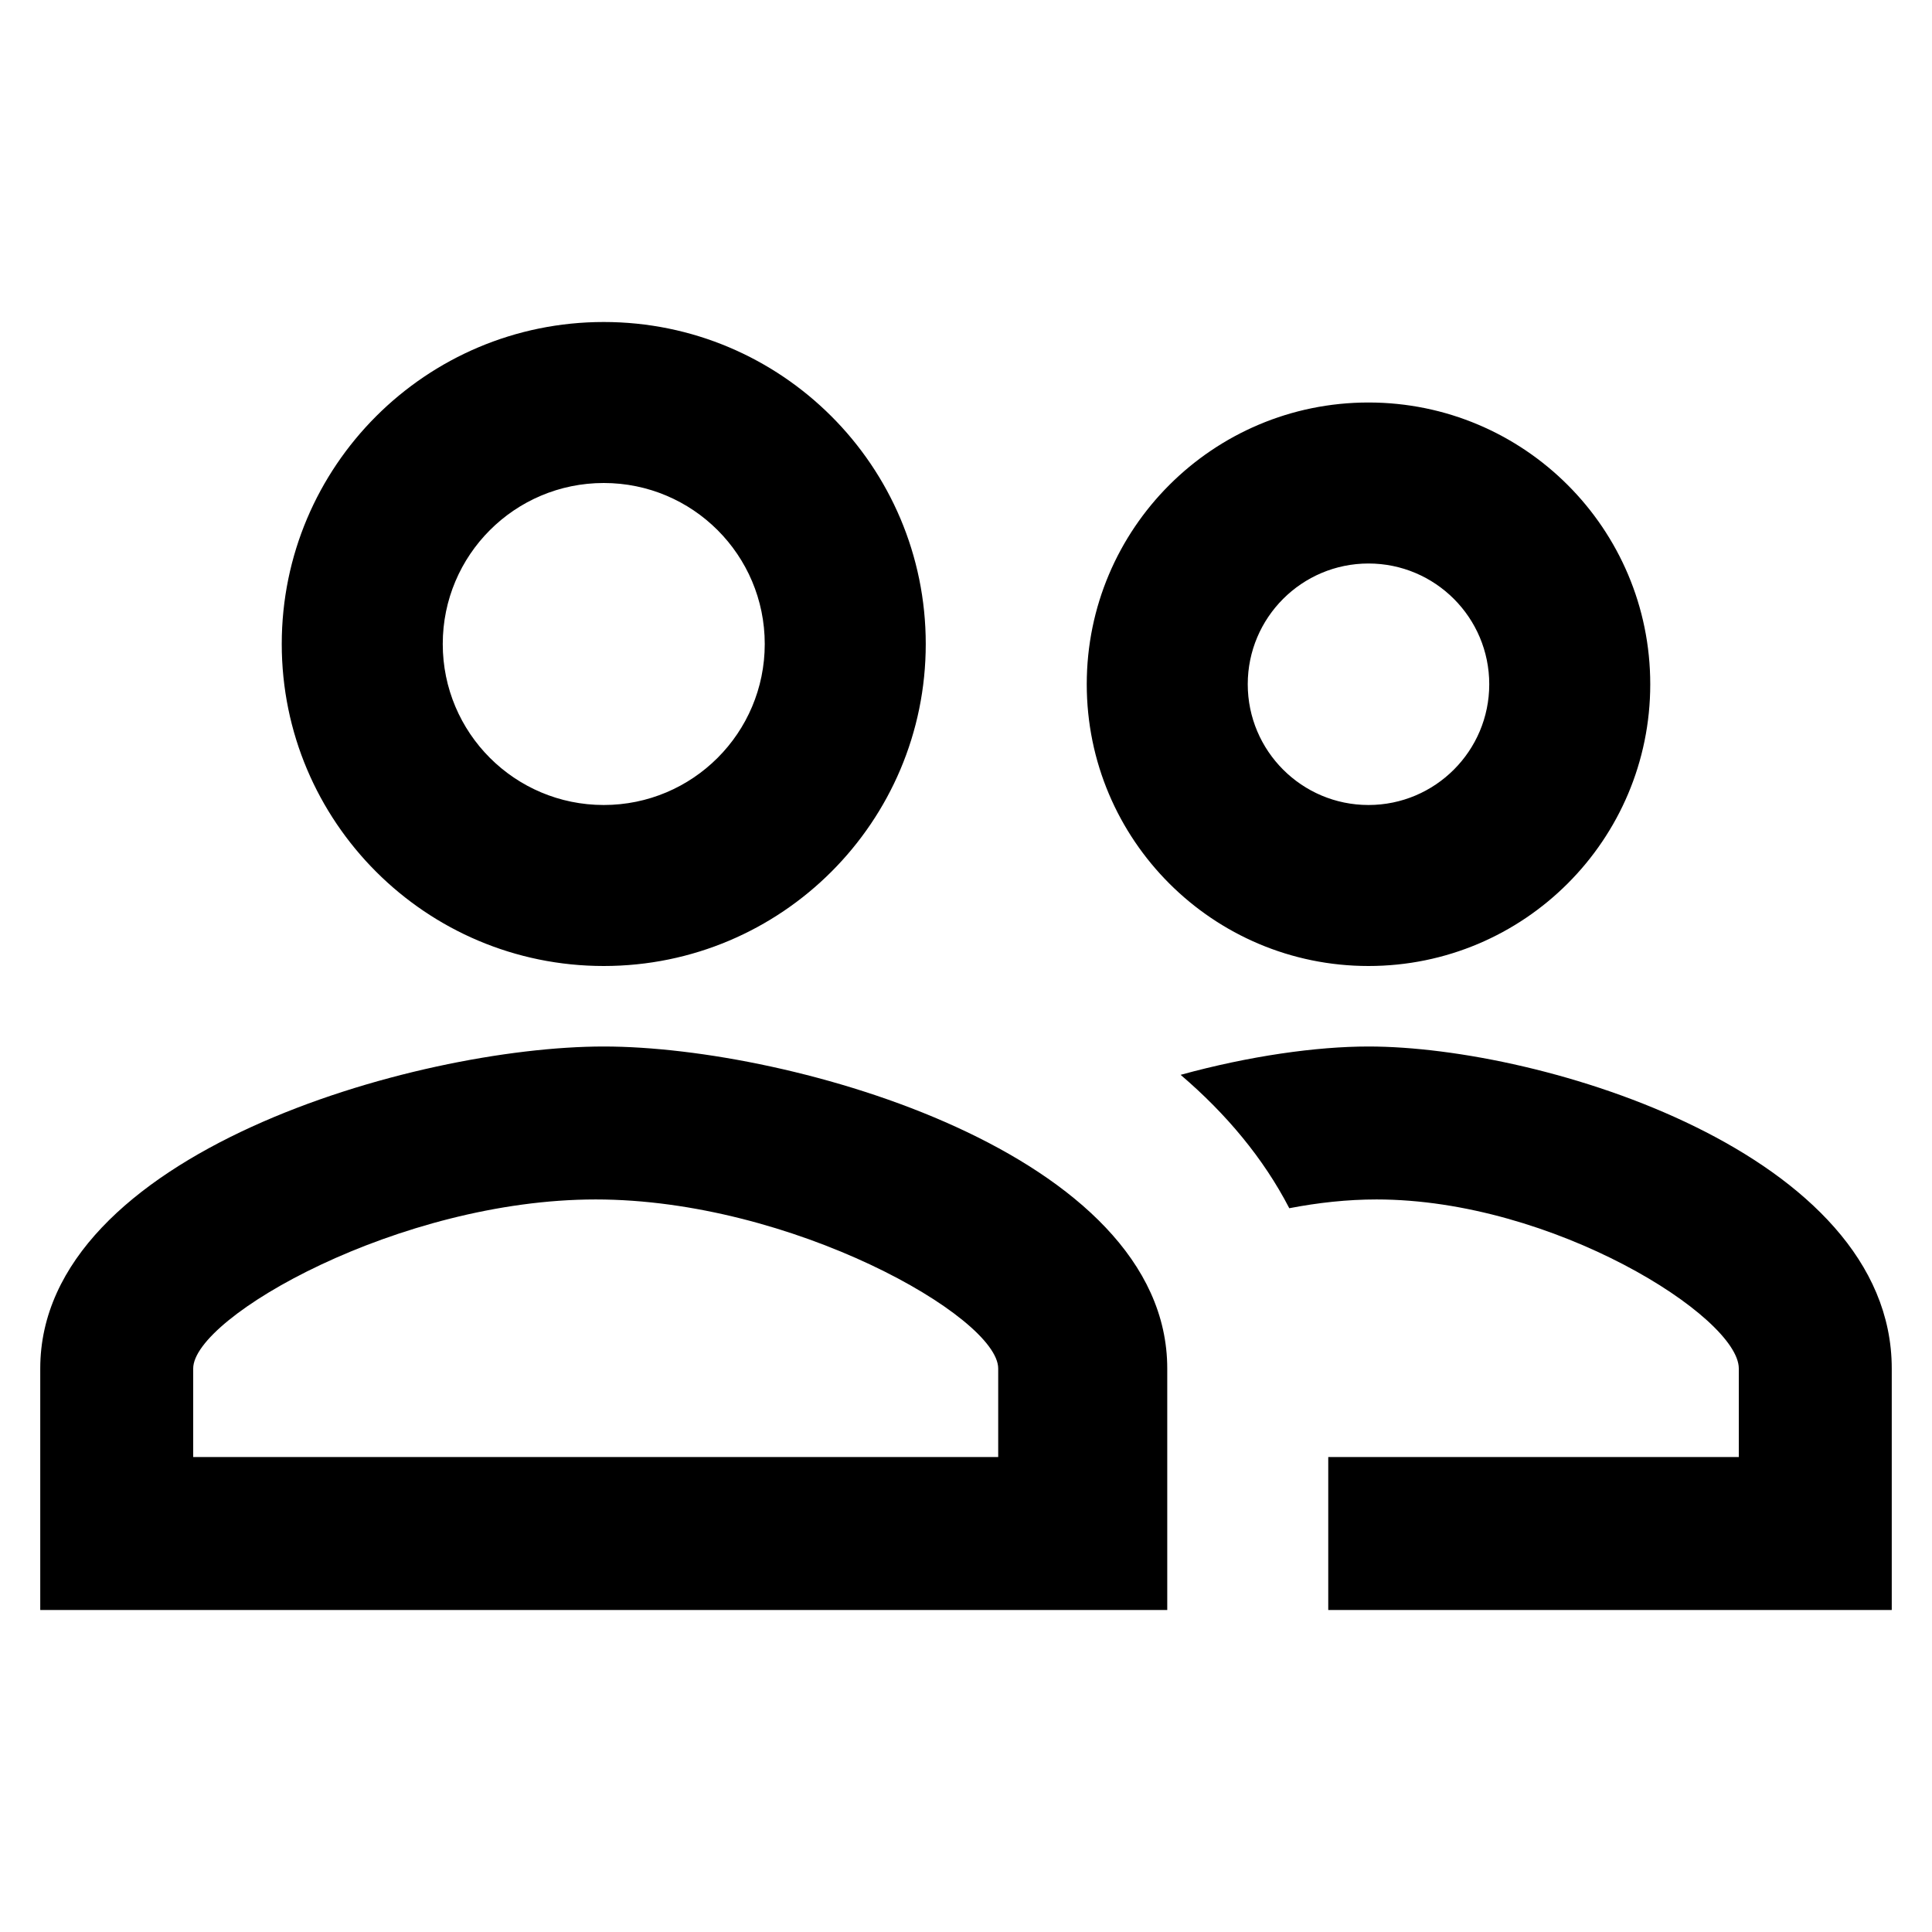
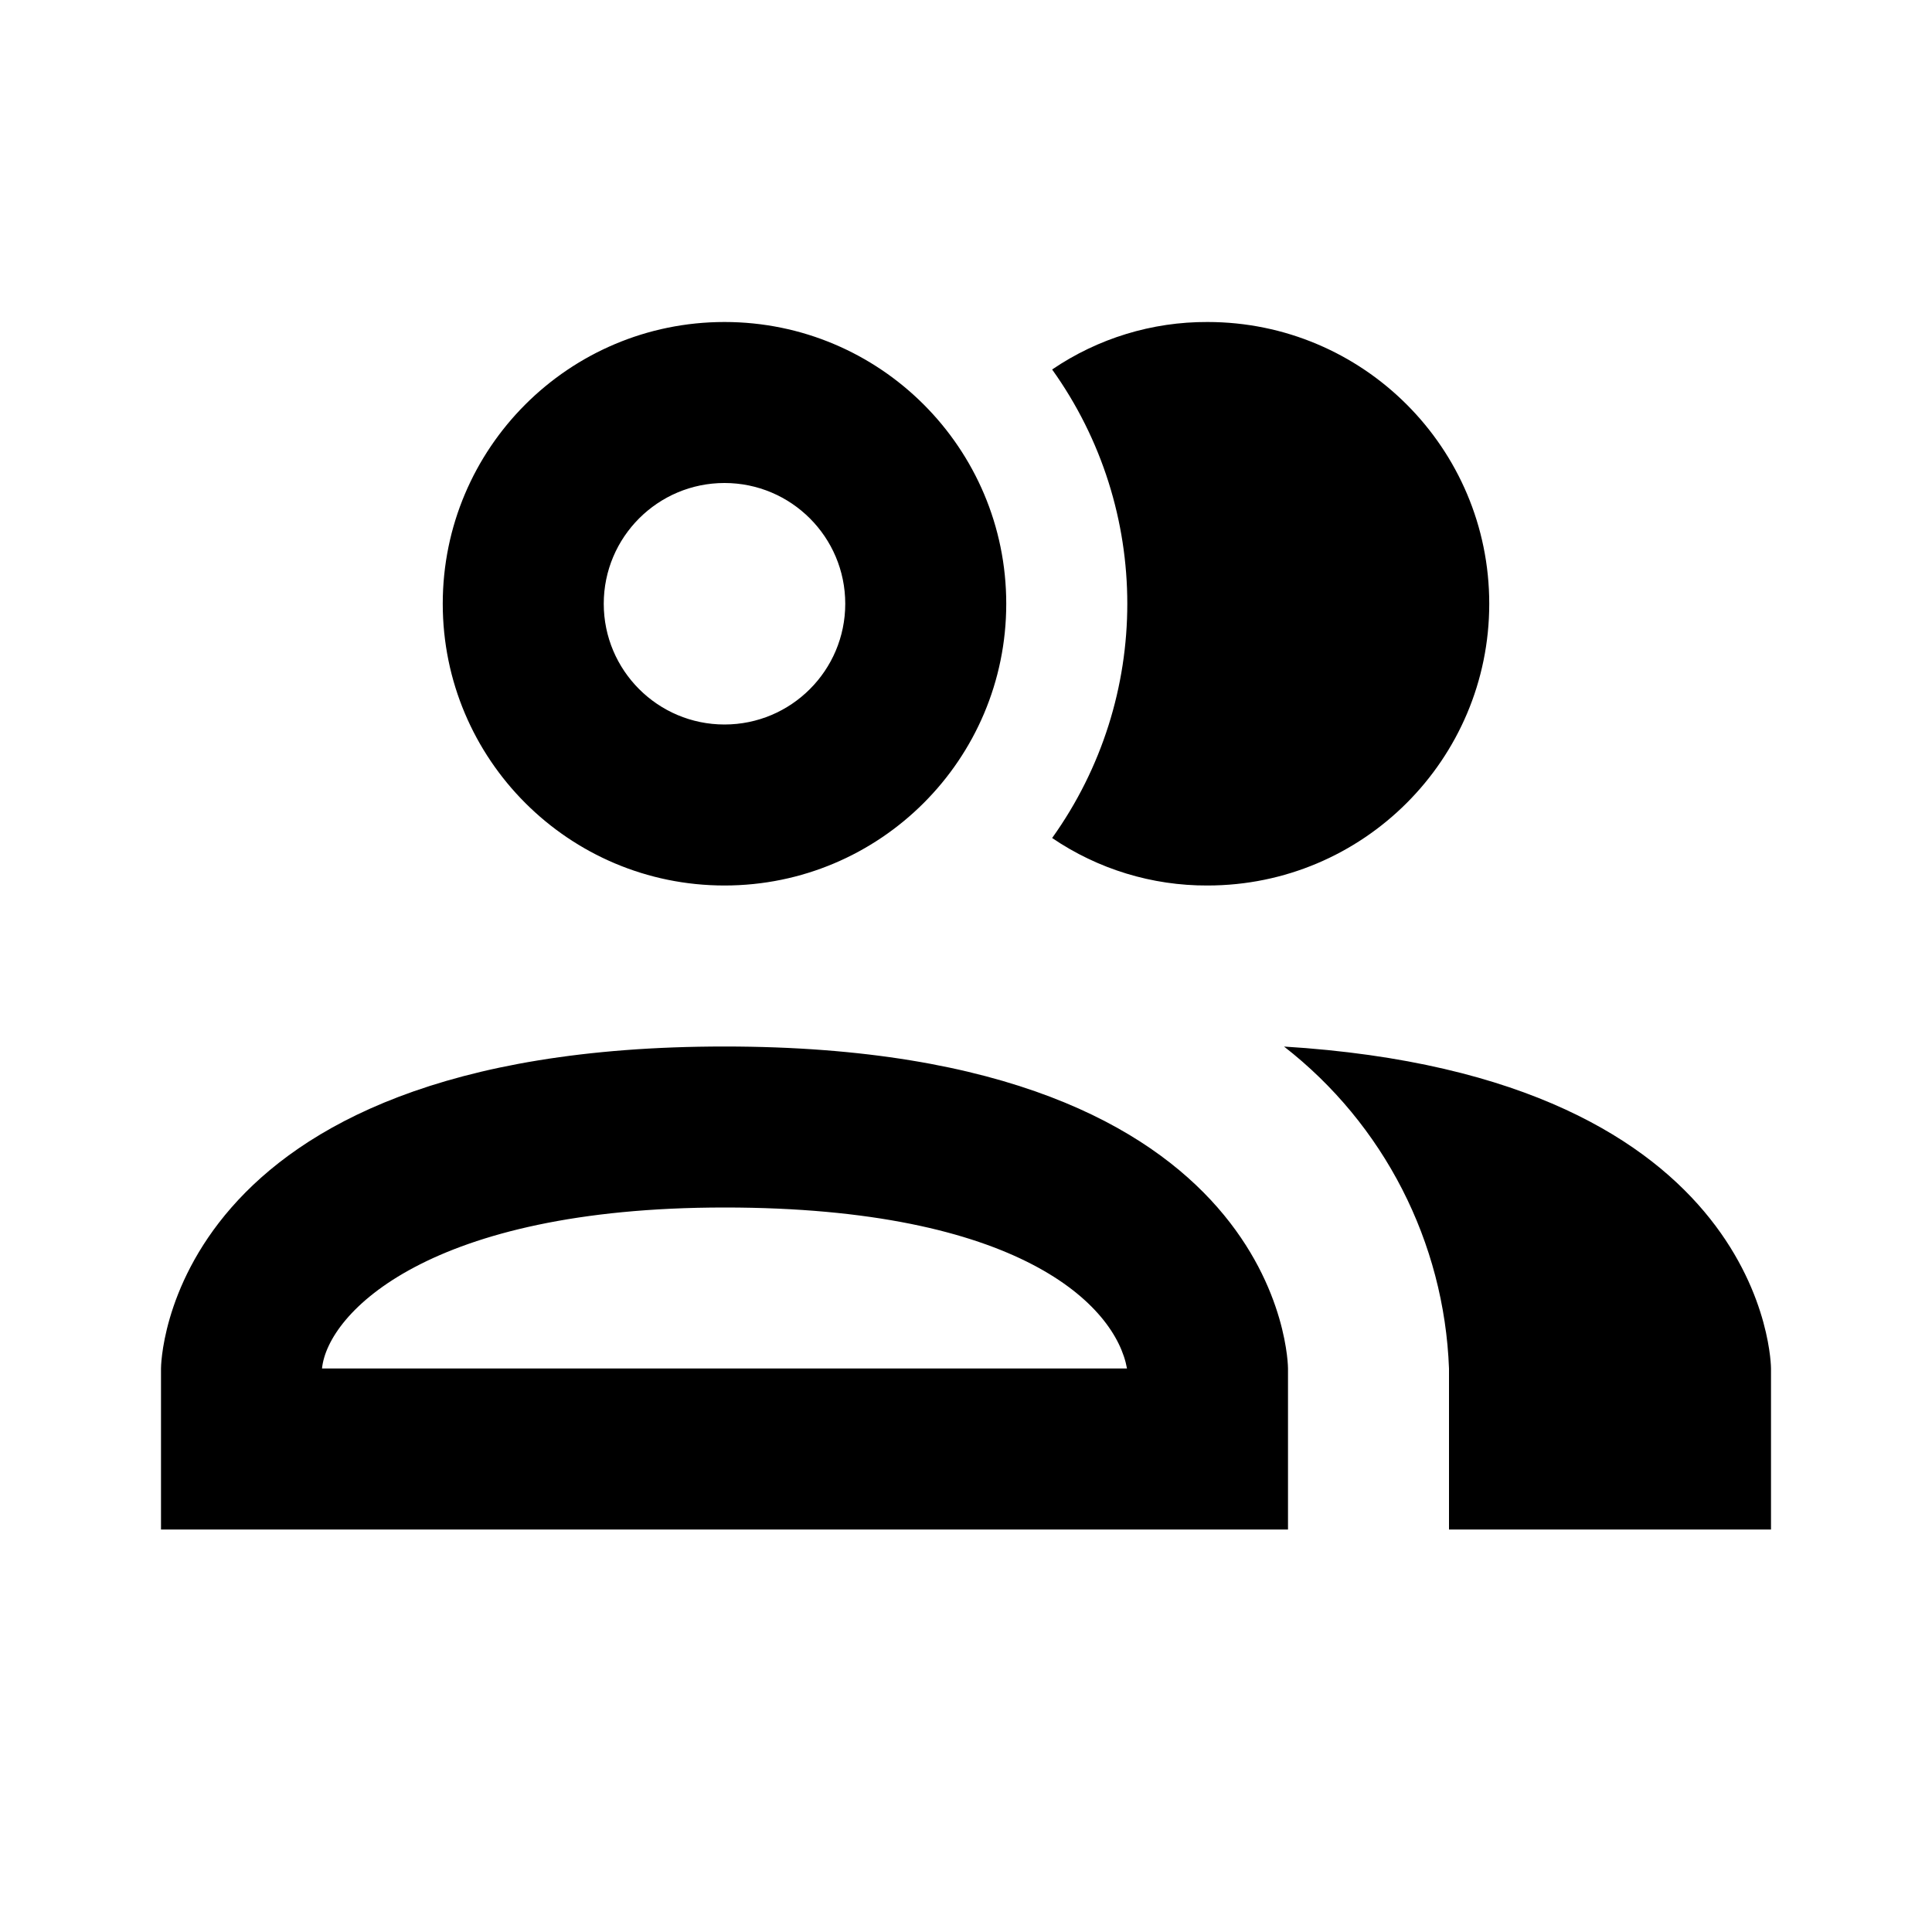
<svg xmlns="http://www.w3.org/2000/svg" width="24px" height="24px" viewBox="0 0 24 24" version="1.1">
  <g id="icon/material/contacts-outline" stroke="none" stroke-width="1" fill="none" fill-rule="evenodd">
    <rect id="ViewBox" fill-rule="nonzero" x="0" y="0" width="24" height="24" />
-     <path d="M17,13 C19.169,13 23.5,14.33 23.5,17 L23.5,20 L16.5,20 L16.5,18.1 L21.6,18.1 L21.6,17 C21.6,16.36 19.291,14.9 17.1,14.9 C16.738,14.9 16.373,14.94 16.016,15.009 C15.696,14.39 15.233,13.836 14.666,13.352 C15.521,13.117 16.356,13 17,13 Z M7.5,13 C9.836,13 14.5,14.33 14.5,17 L14.5,20 L0.5,20 L0.5,17 C0.5,14.33 5.164,13 7.5,13 Z M7.4,14.9 C4.966,14.9 2.4,16.36 2.4,17 L2.4,18.1 L12.4,18.1 L12.4,17 C12.4,16.36 9.834,14.9 7.4,14.9 Z M17,5 C18.933,5 20.5,6.567 20.5,8.5 C20.5,10.433 18.933,12 17,12 C15.067,12 13.5,10.433 13.5,8.5 C13.5,6.567 15.067,5 17,5 Z M7.5,4 C9.709,4 11.5,5.791 11.5,8 C11.5,10.209 9.709,12 7.5,12 C5.291,12 3.5,10.209 3.5,8 C3.5,5.791 5.291,4 7.5,4 Z M17,7 C16.172,7 15.5,7.672 15.5,8.5 C15.5,9.328 16.172,10 17,10 C17.828,10 18.5,9.328 18.5,8.5 C18.5,7.672 17.828,7 17,7 Z M7.5,6 C6.395,6 5.5,6.895 5.5,8 C5.5,9.105 6.395,10 7.5,10 C8.605,10 9.5,9.105 9.5,8 C9.5,6.895 8.605,6 7.5,6 Z" id="xabber.contacts-outline" fill="#000000" fill-rule="nonzero" />
+     <path d="M13.07,10.41 C14.315,8.67 14.315,6.33 13.07,4.59 C13.639,4.203 14.312,3.997 15,4 C16.933,4 18.5,5.567 18.5,7.5 C18.5,9.433 16.933,11 15,11 C14.312,11.003 13.639,10.797 13.07,10.41 M5.5,7.5 C5.5,5.567 7.067,4 9,4 C10.933,4 12.5,5.567 12.5,7.5 C12.5,9.433 10.933,11 9,11 C7.067,11 5.5,9.433 5.5,7.5 M7.5,7.5 C7.5,8.328 8.172,9 9,9 C9.828,9 10.5,8.328 10.5,7.5 C10.5,6.672 9.828,6 9,6 C8.172,6 7.5,6.672 7.5,7.5 M16,17 L16,19 L2,19 L2,17 C2,17 2,13 9,13 C16,13 16,17 16,17 M14,17 C13.86,16.22 12.67,15 9,15 C5.33,15 4.07,16.31 4,17 M15.95,13 C17.191,13.965 17.941,15.429 18,17 L18,19 L22,19 L22,17 C22,17 22,13.37 15.94,13 L15.95,13 Z" id="mdi:account-multiple-outline" fill="#000000" fill-rule="nonzero" />
  </g>
</svg>
